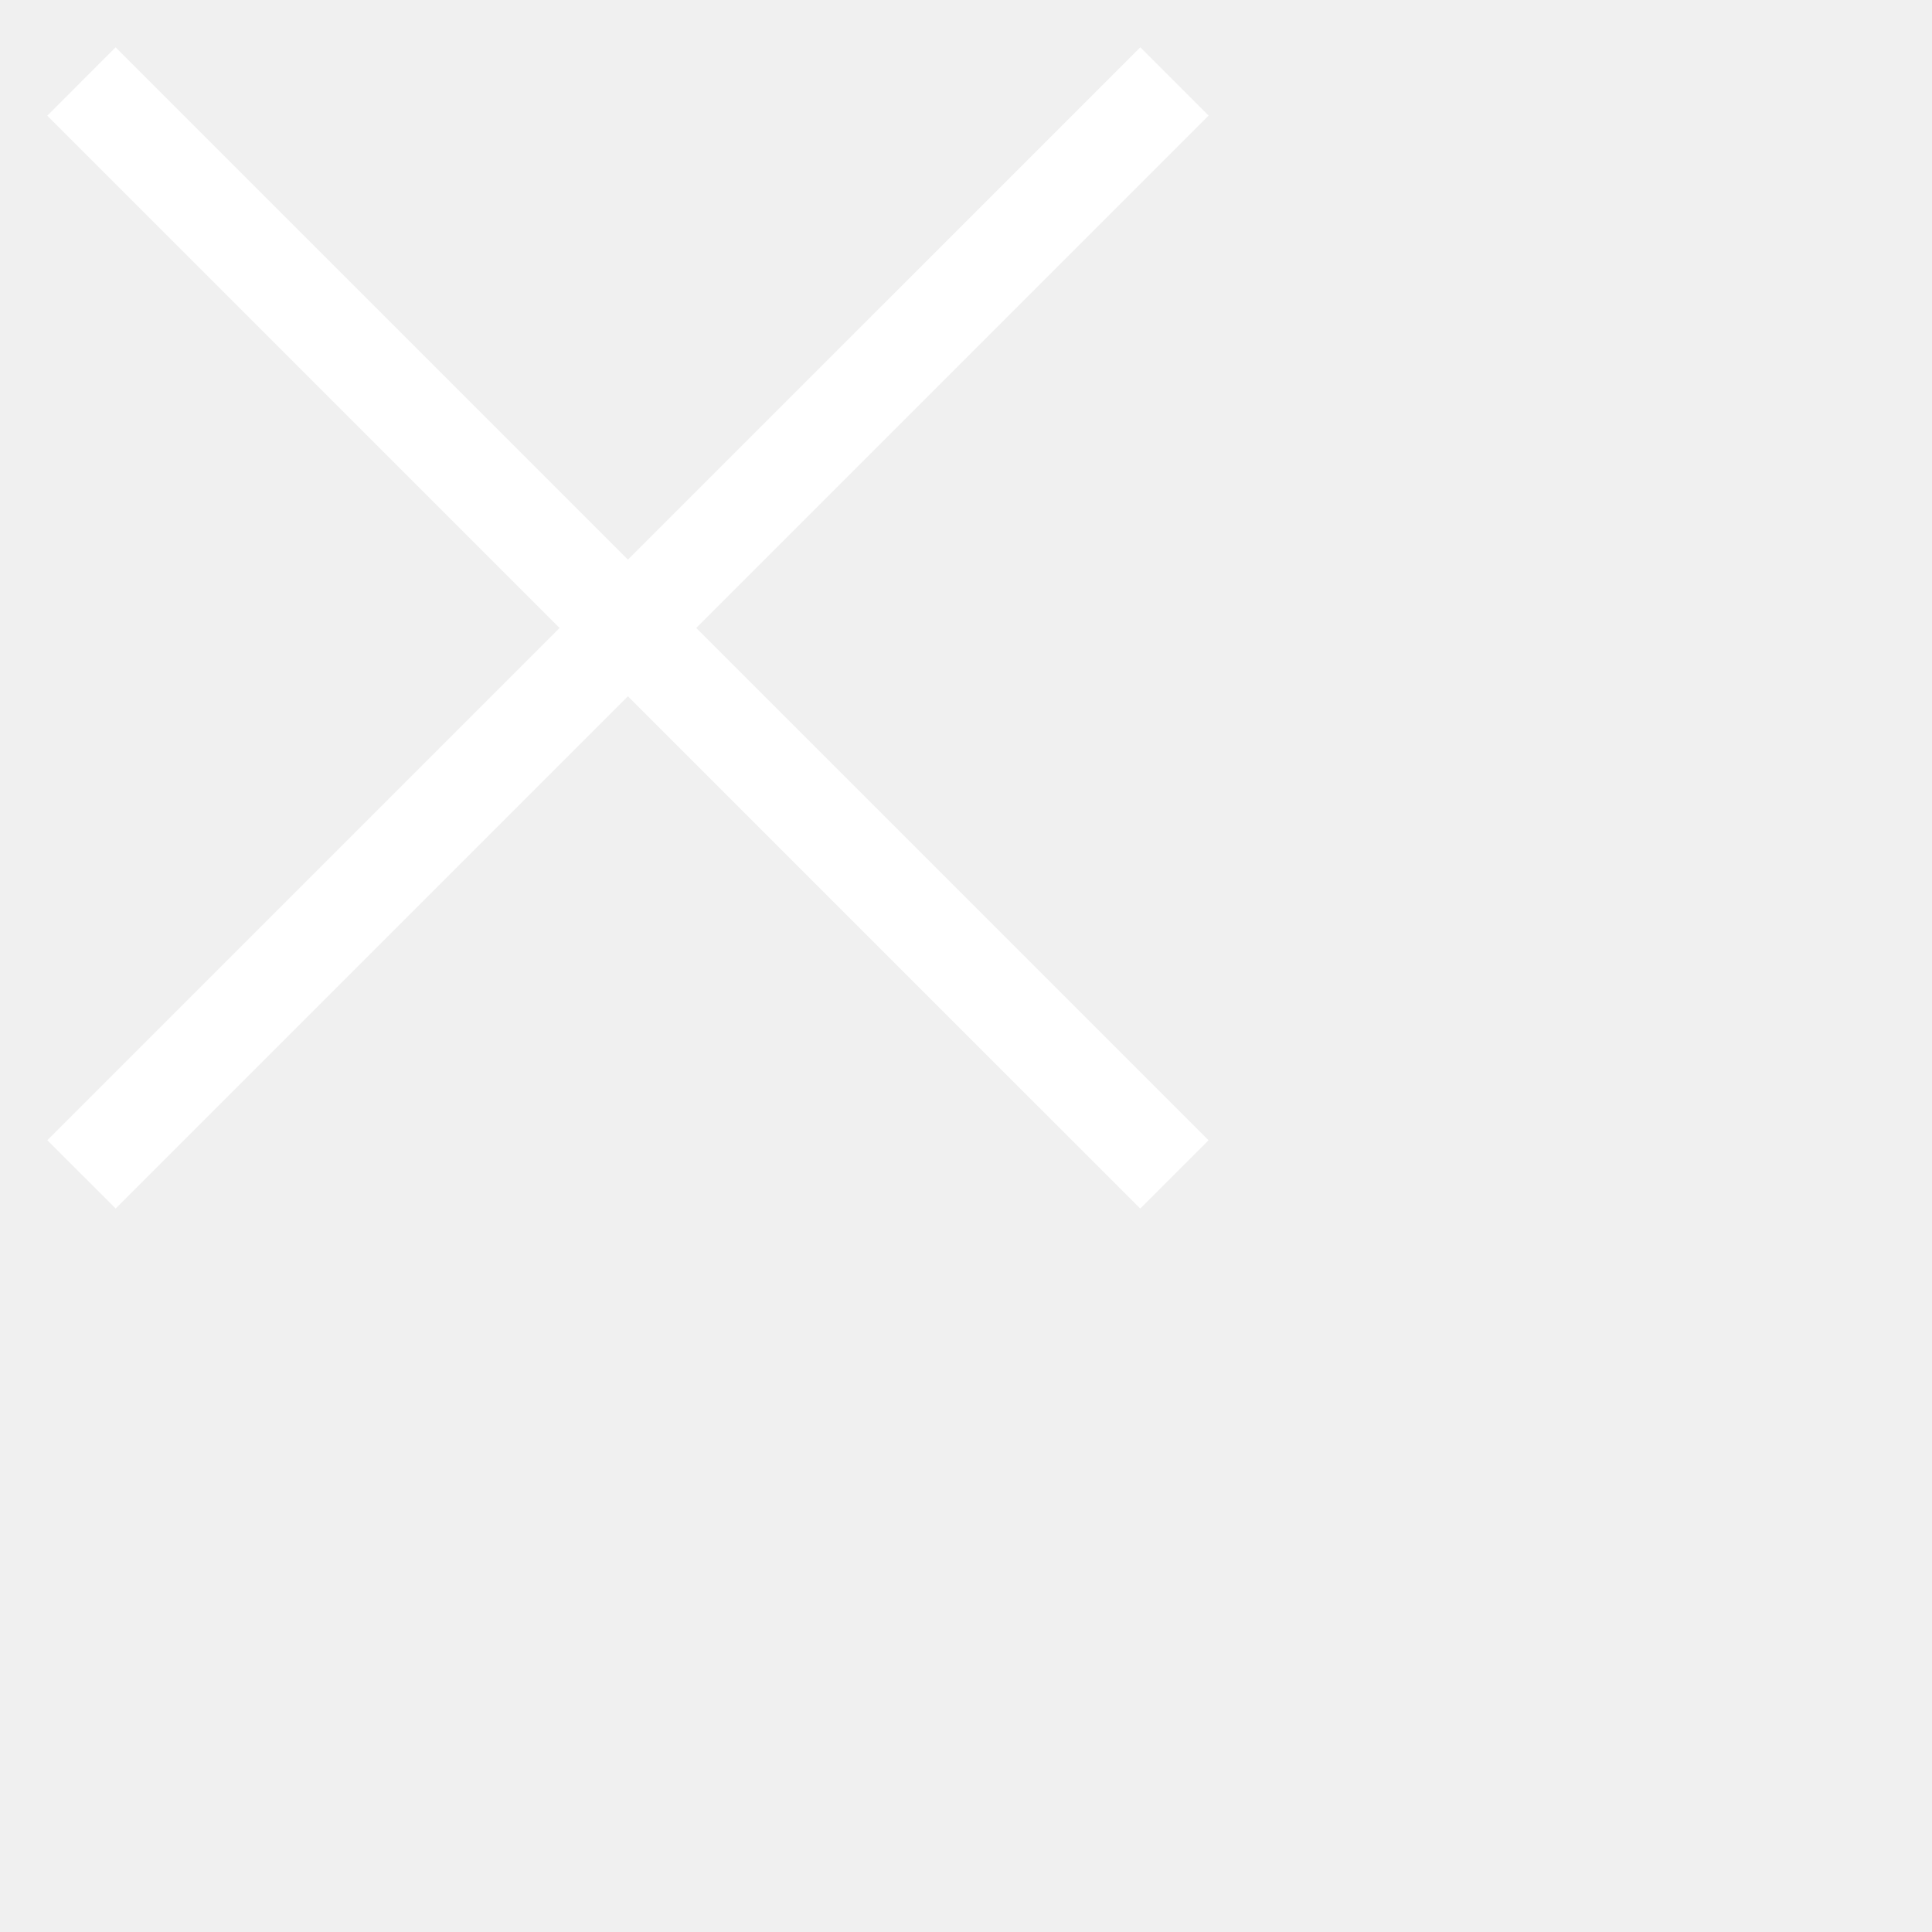
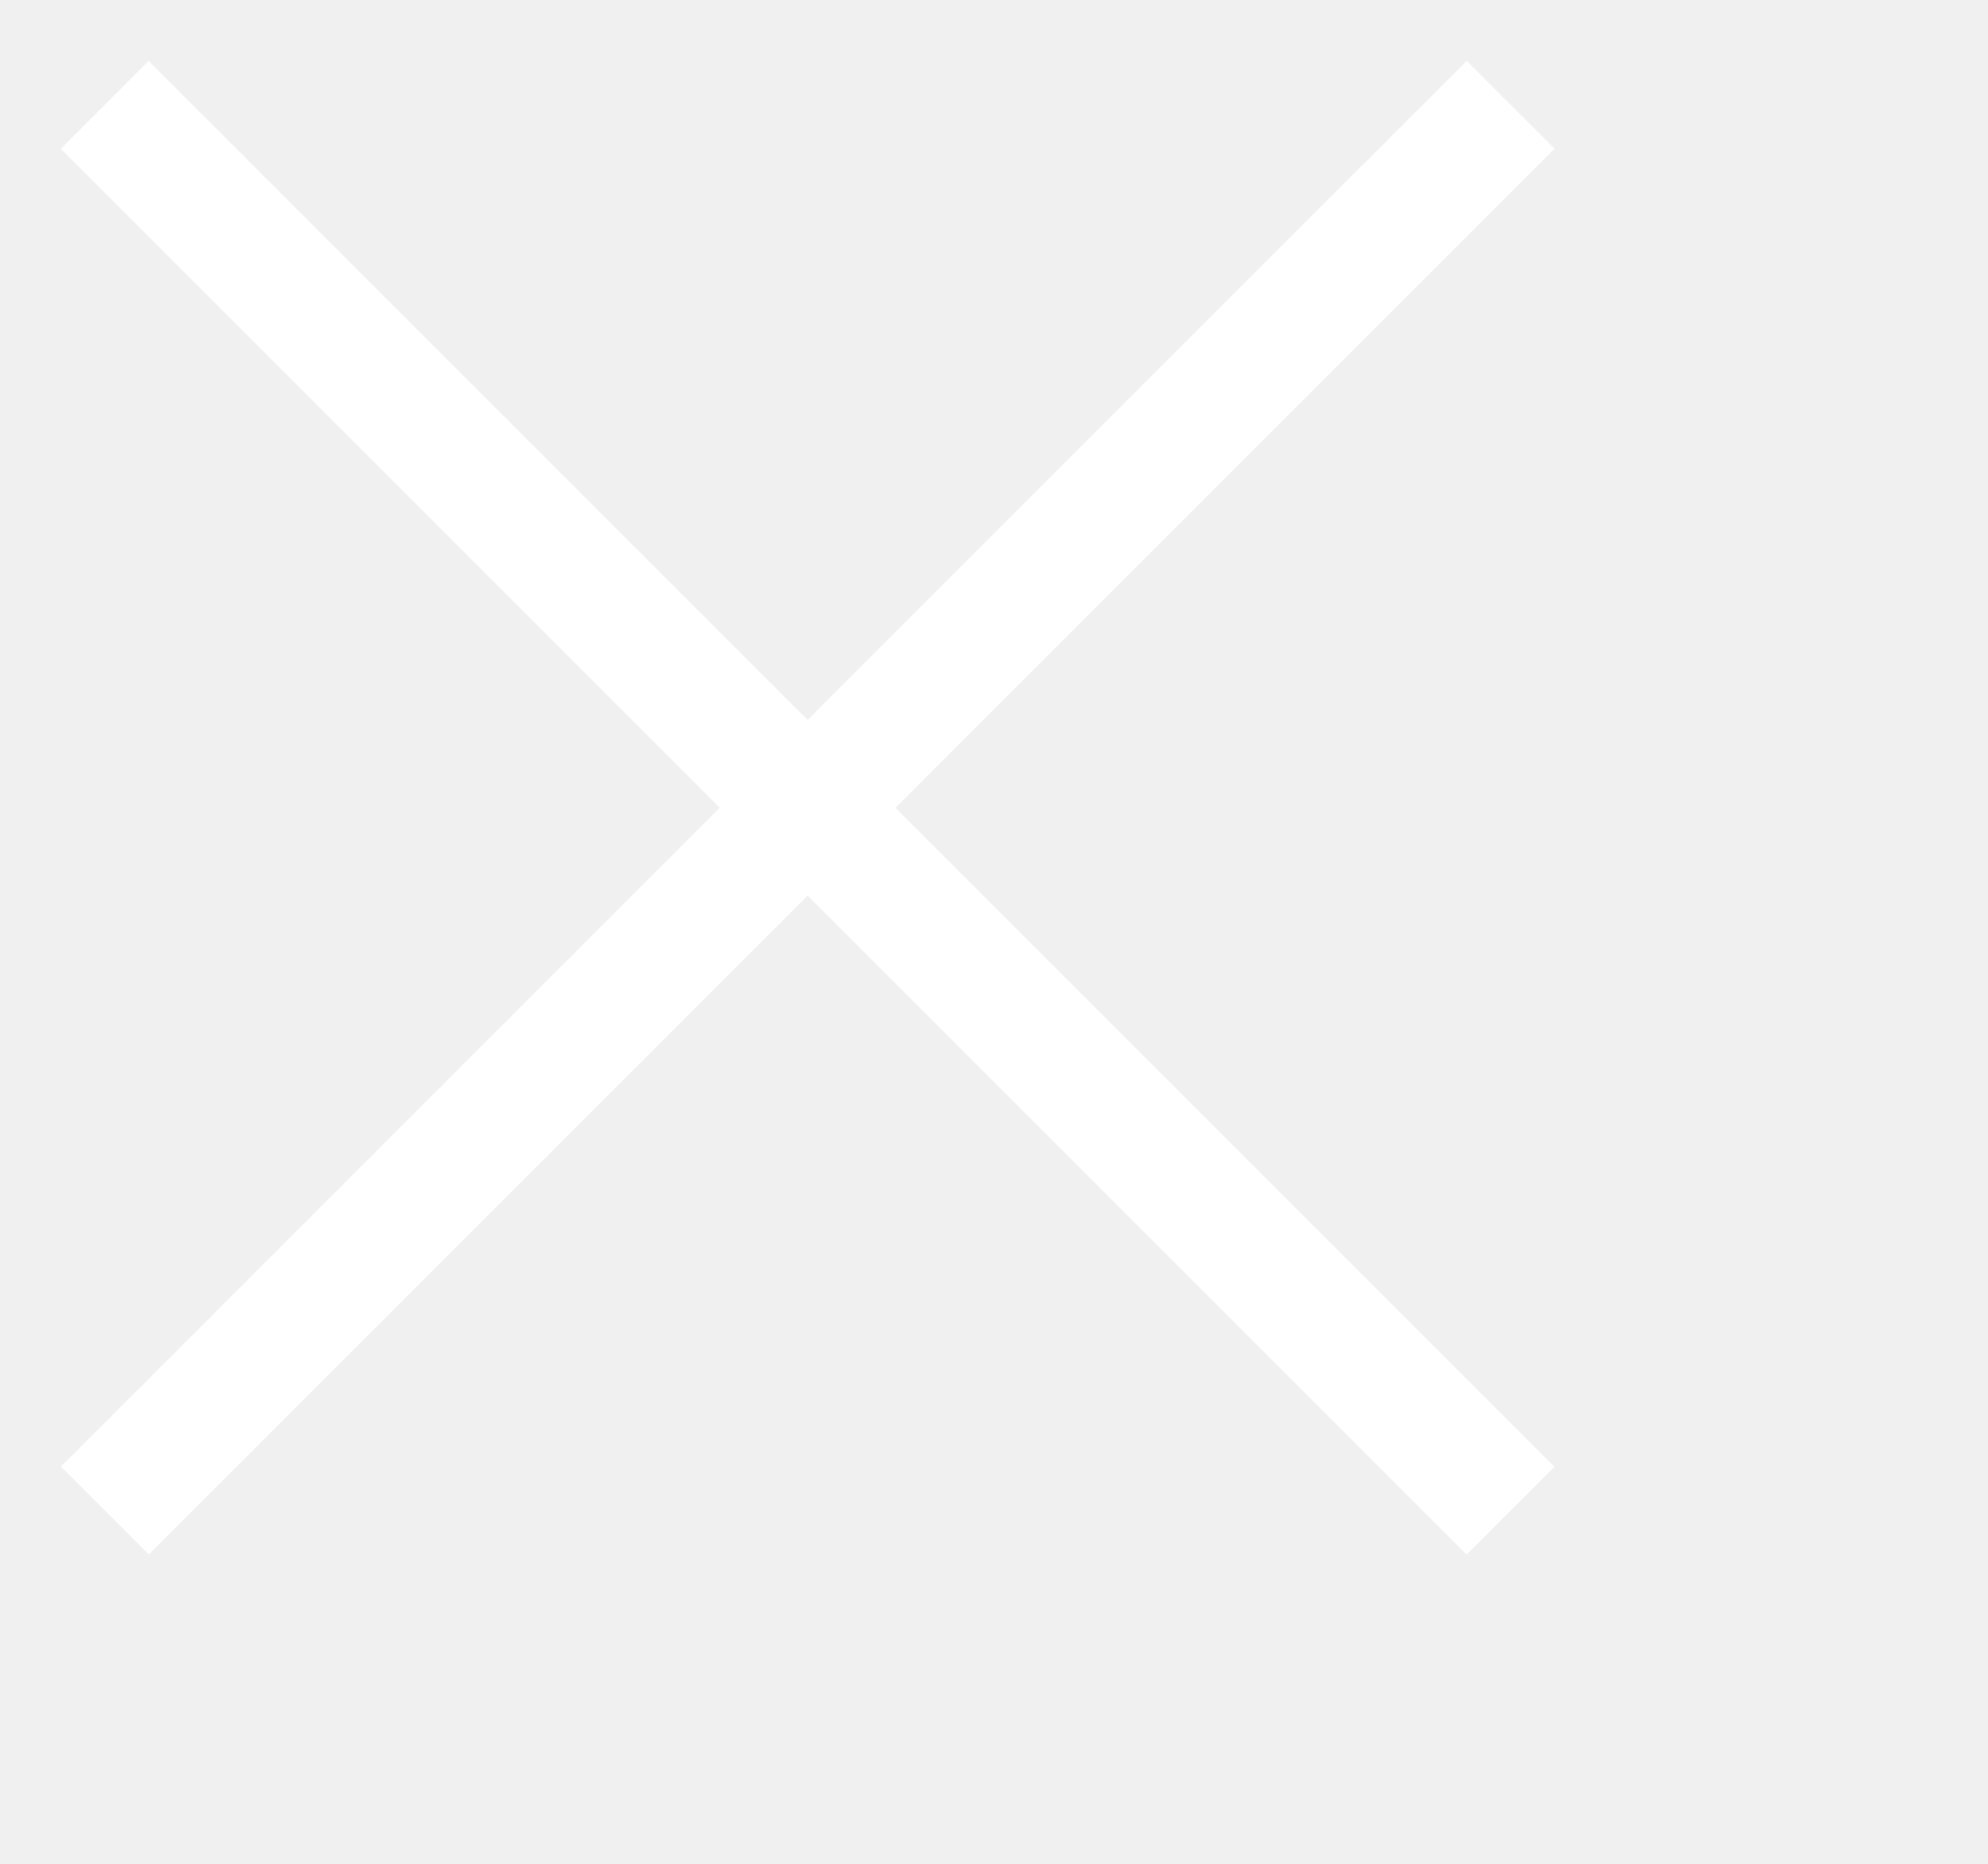
- <svg xmlns="http://www.w3.org/2000/svg" width="40" height="40">
+ <svg xmlns="http://www.w3.org/2000/svg" width="32" height="30">
  <path d="M.98 23.607 23.609.979l1.414 1.414L2.395 25.021z" fill="white" />
  <path d="m2.393.98 22.628 22.628-1.414 1.414L.979 2.395z" fill="white" />
</svg>
